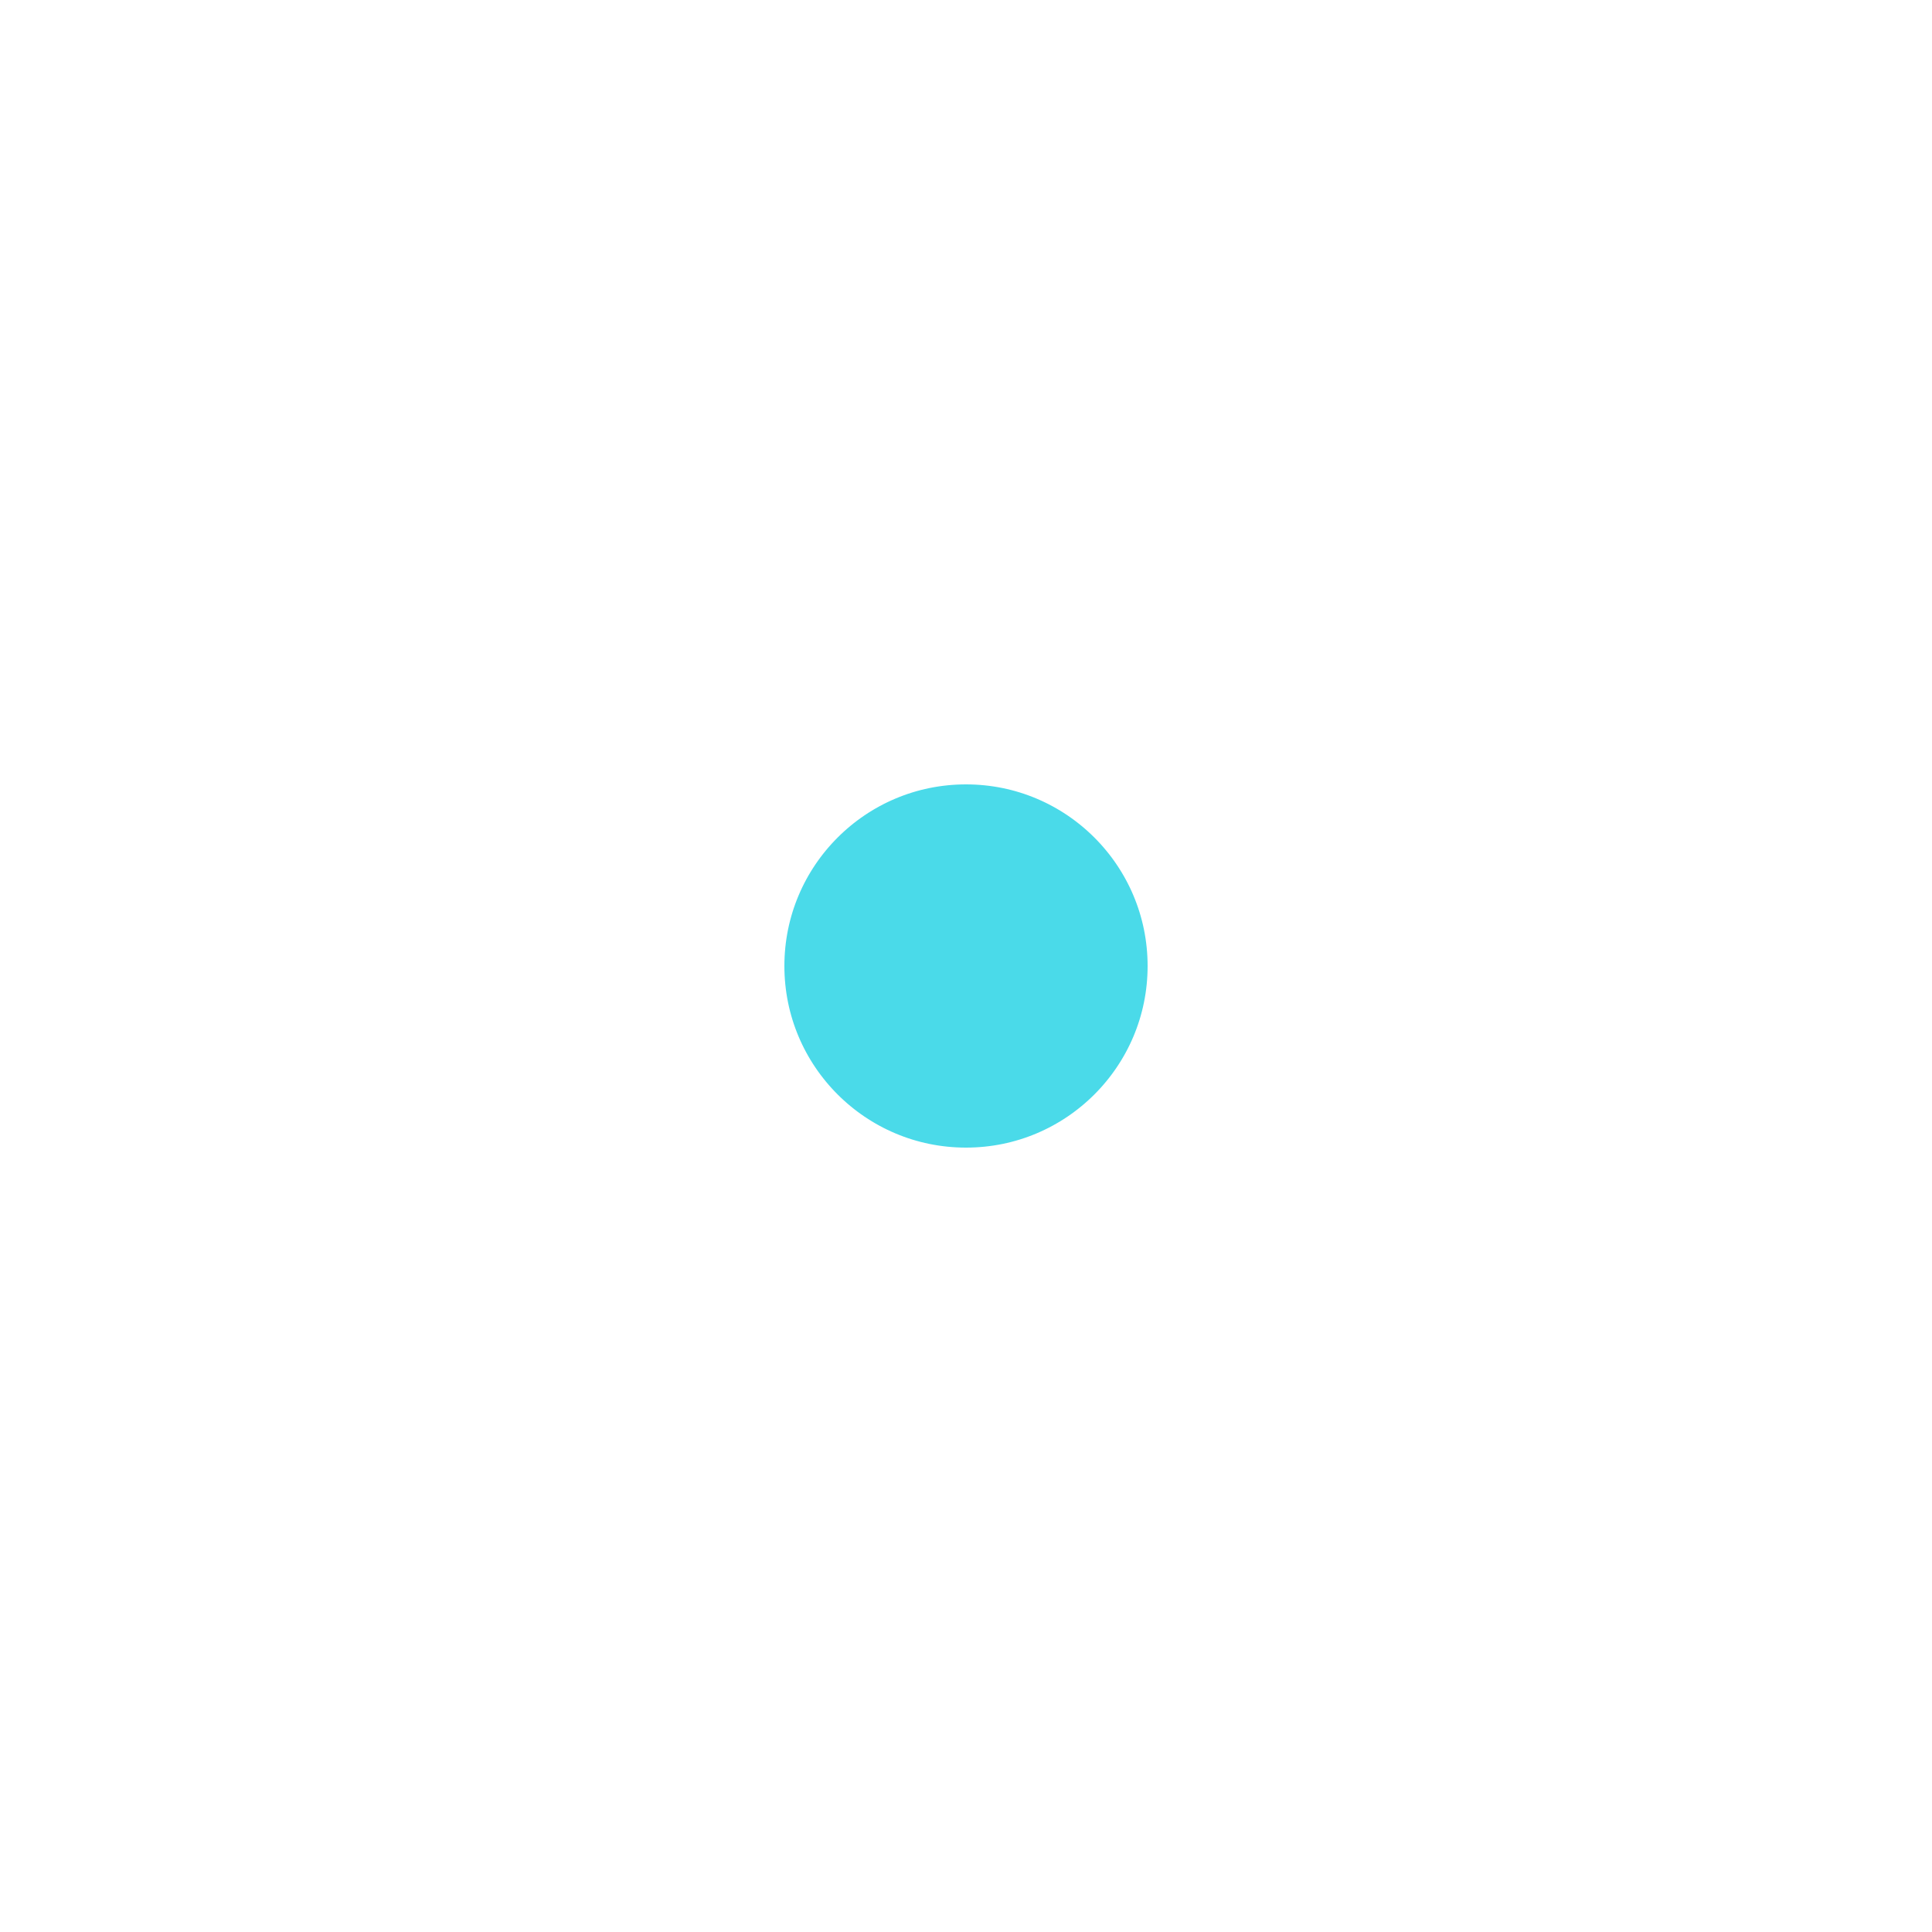
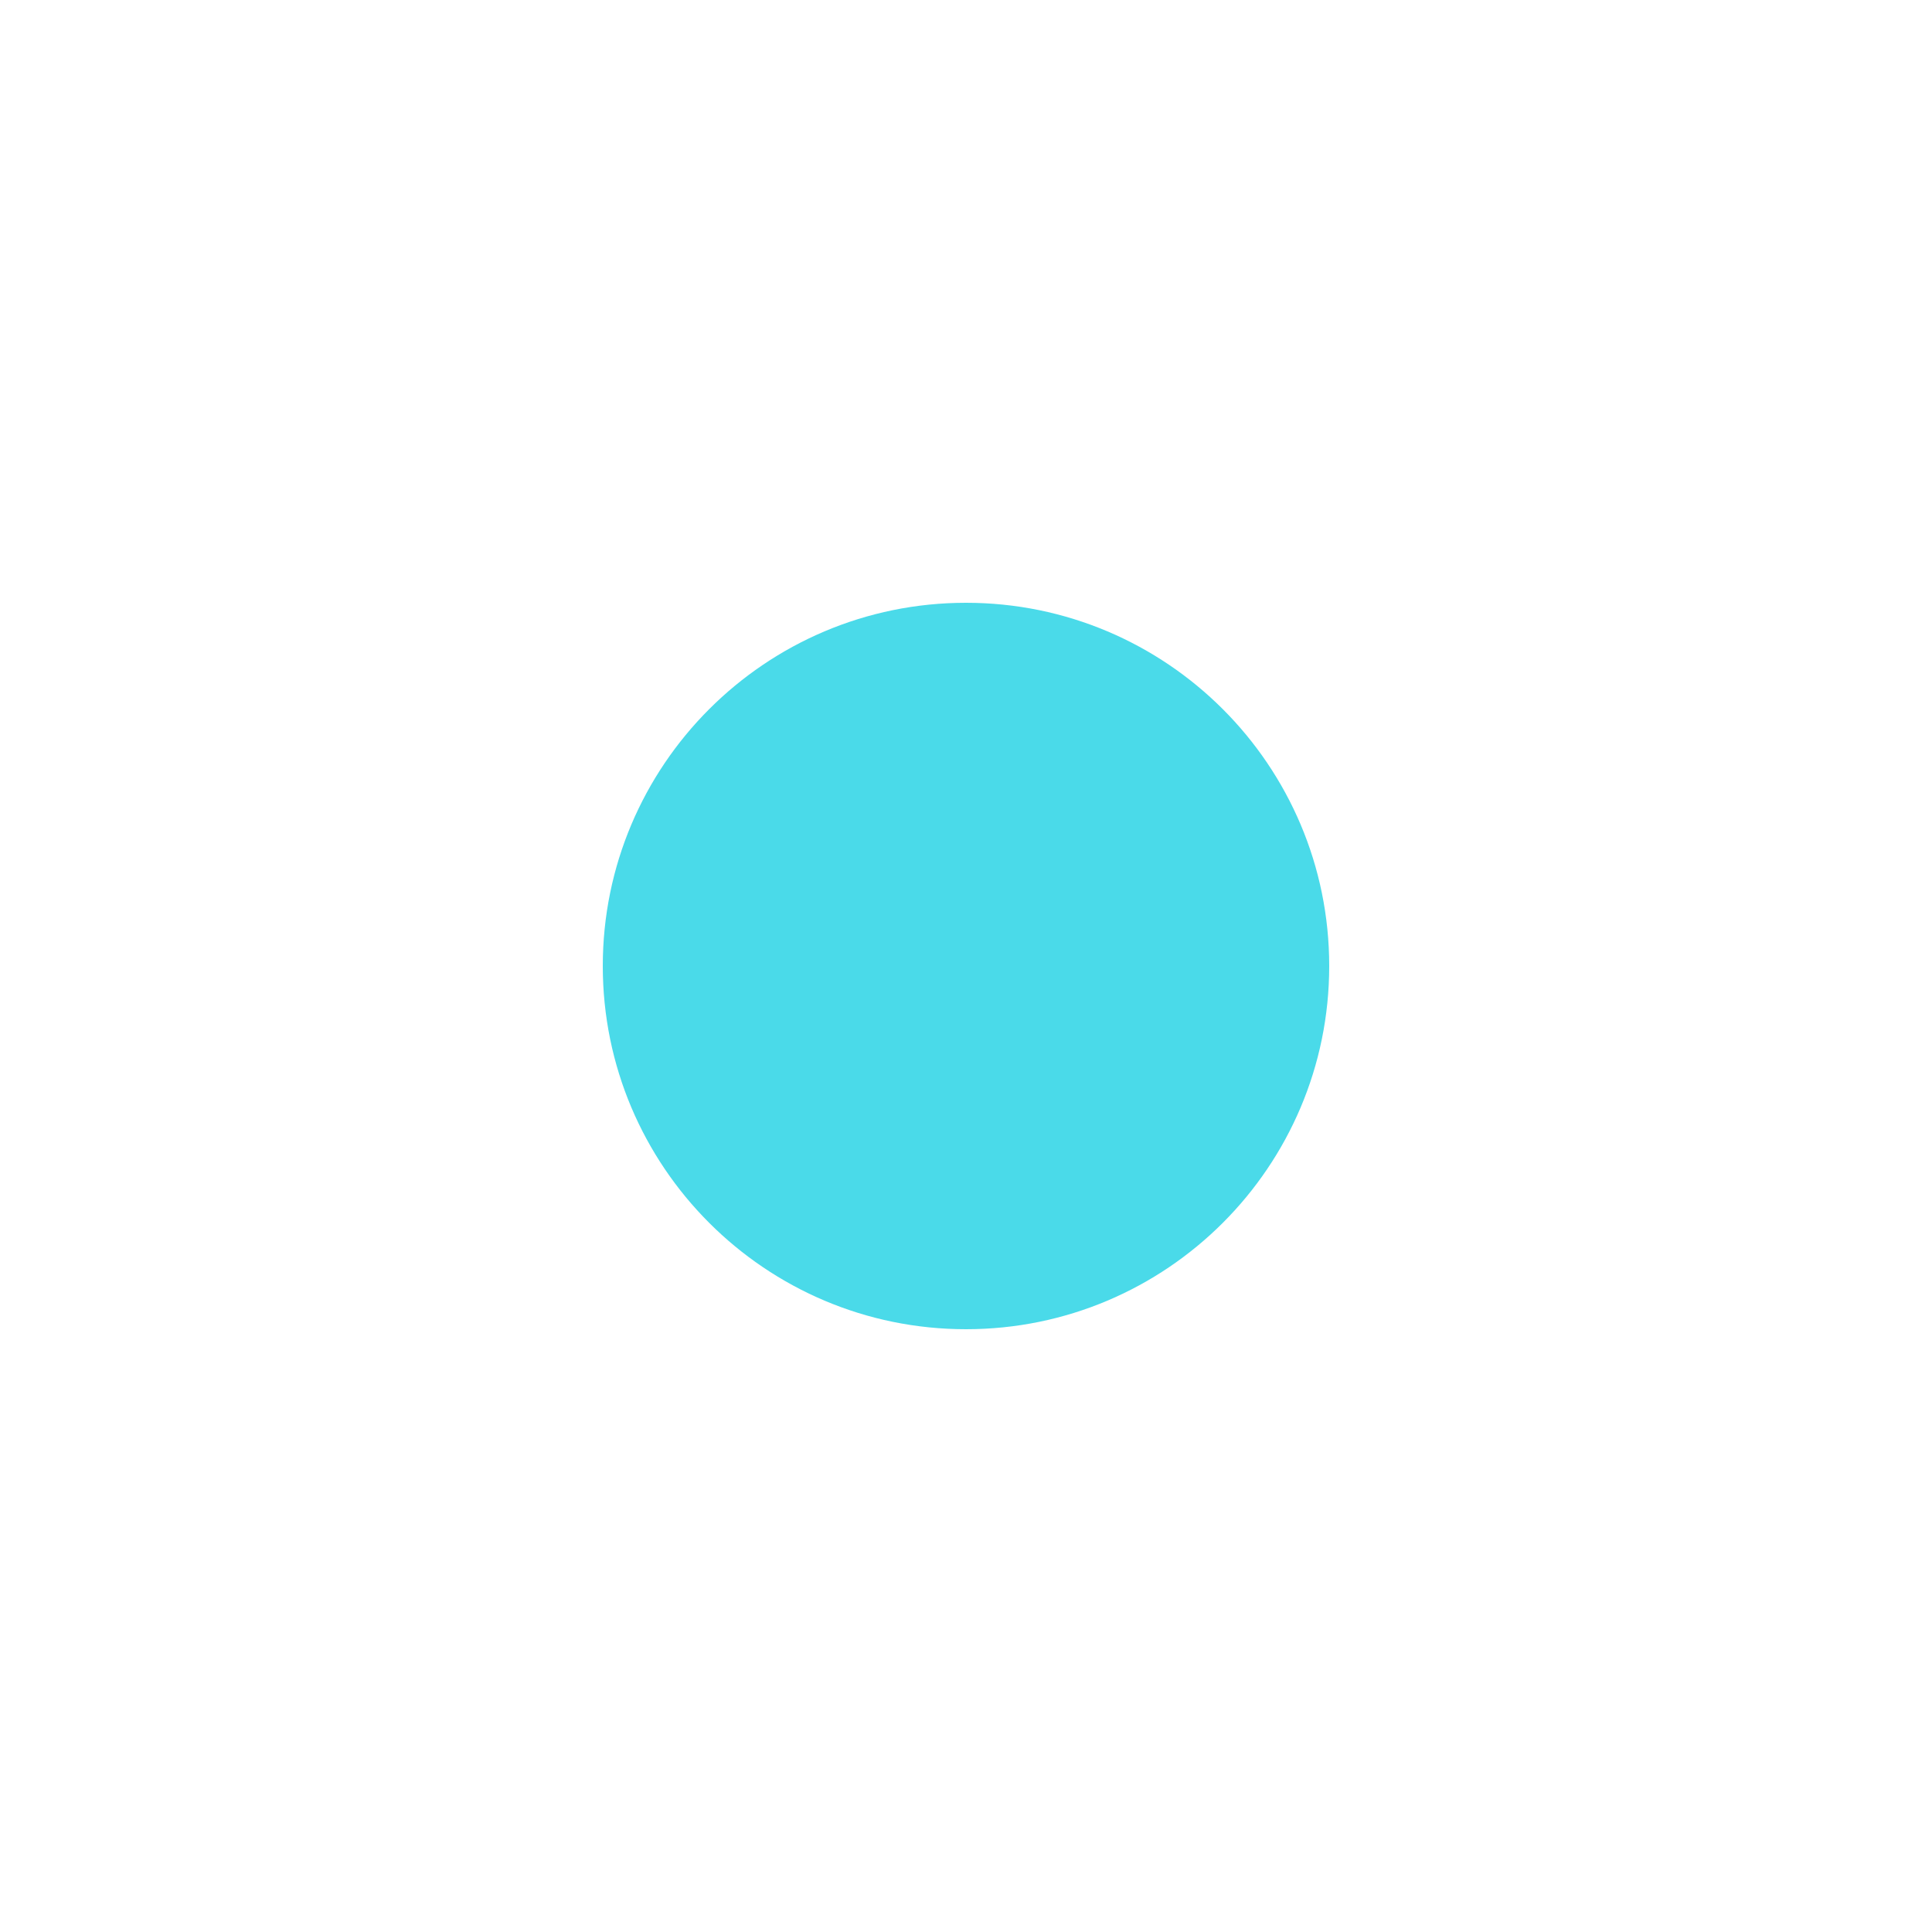
- <svg xmlns="http://www.w3.org/2000/svg" width="16" height="16" viewBox="0 0 1 1" version="1.1" id="svg1">
+ <svg xmlns="http://www.w3.org/2000/svg" width="16" height="16" viewBox="0 0 1 1" version="1.1" id="svg1" xml:space="preserve">
  <defs id="defs1">
-     <linearGradient id="swatch8" gradientTransform="matrix(0.0555876,0,0,0.0550514,0.2712249,0.661793)">
+     <linearGradient id="swatch8" gradientTransform="matrix(0,0,0,0,1.750779,1.044241)">
      <stop style="stop-color:#4adae9;stop-opacity:1;" offset="0" id="stop8" />
    </linearGradient>
-     <linearGradient id="swatch7" gradientTransform="matrix(0.04512468,0,0,0.04468938,0.1320061,-0.2874996)">
+     <linearGradient id="swatch7" gradientTransform="matrix(0.00250671,0,0,0.00248538,1.378637,-1.151781)">
      <stop style="stop-color:#ffffff;stop-opacity:1;" offset="0" id="stop7" />
    </linearGradient>
  </defs>
  <g id="layer2" style="display:inline">
+     <circle style="display:inline;fill:#4adae9;fill-opacity:1;stroke:none;stroke-width:0.094;stroke-dasharray:none;stroke-opacity:1" id="circle24-2" cx="0.5" cy="0.5" r="0.188" />
    <rect style="display:inline;fill:none;fill-opacity:1;stroke:none;stroke-width:0.062;stroke-opacity:1" id="rect7-0" width="1" height="1" x="0" y="1.7347235e-17" />
-     <circle style="display:inline;fill:url(#swatch8);stroke:url(#swatch7);stroke-width:0.062;stroke-dasharray:none;stroke-opacity:1" id="circle24-2" cx="0.5" cy="0.5" r="0.125" />
  </g>
</svg>
